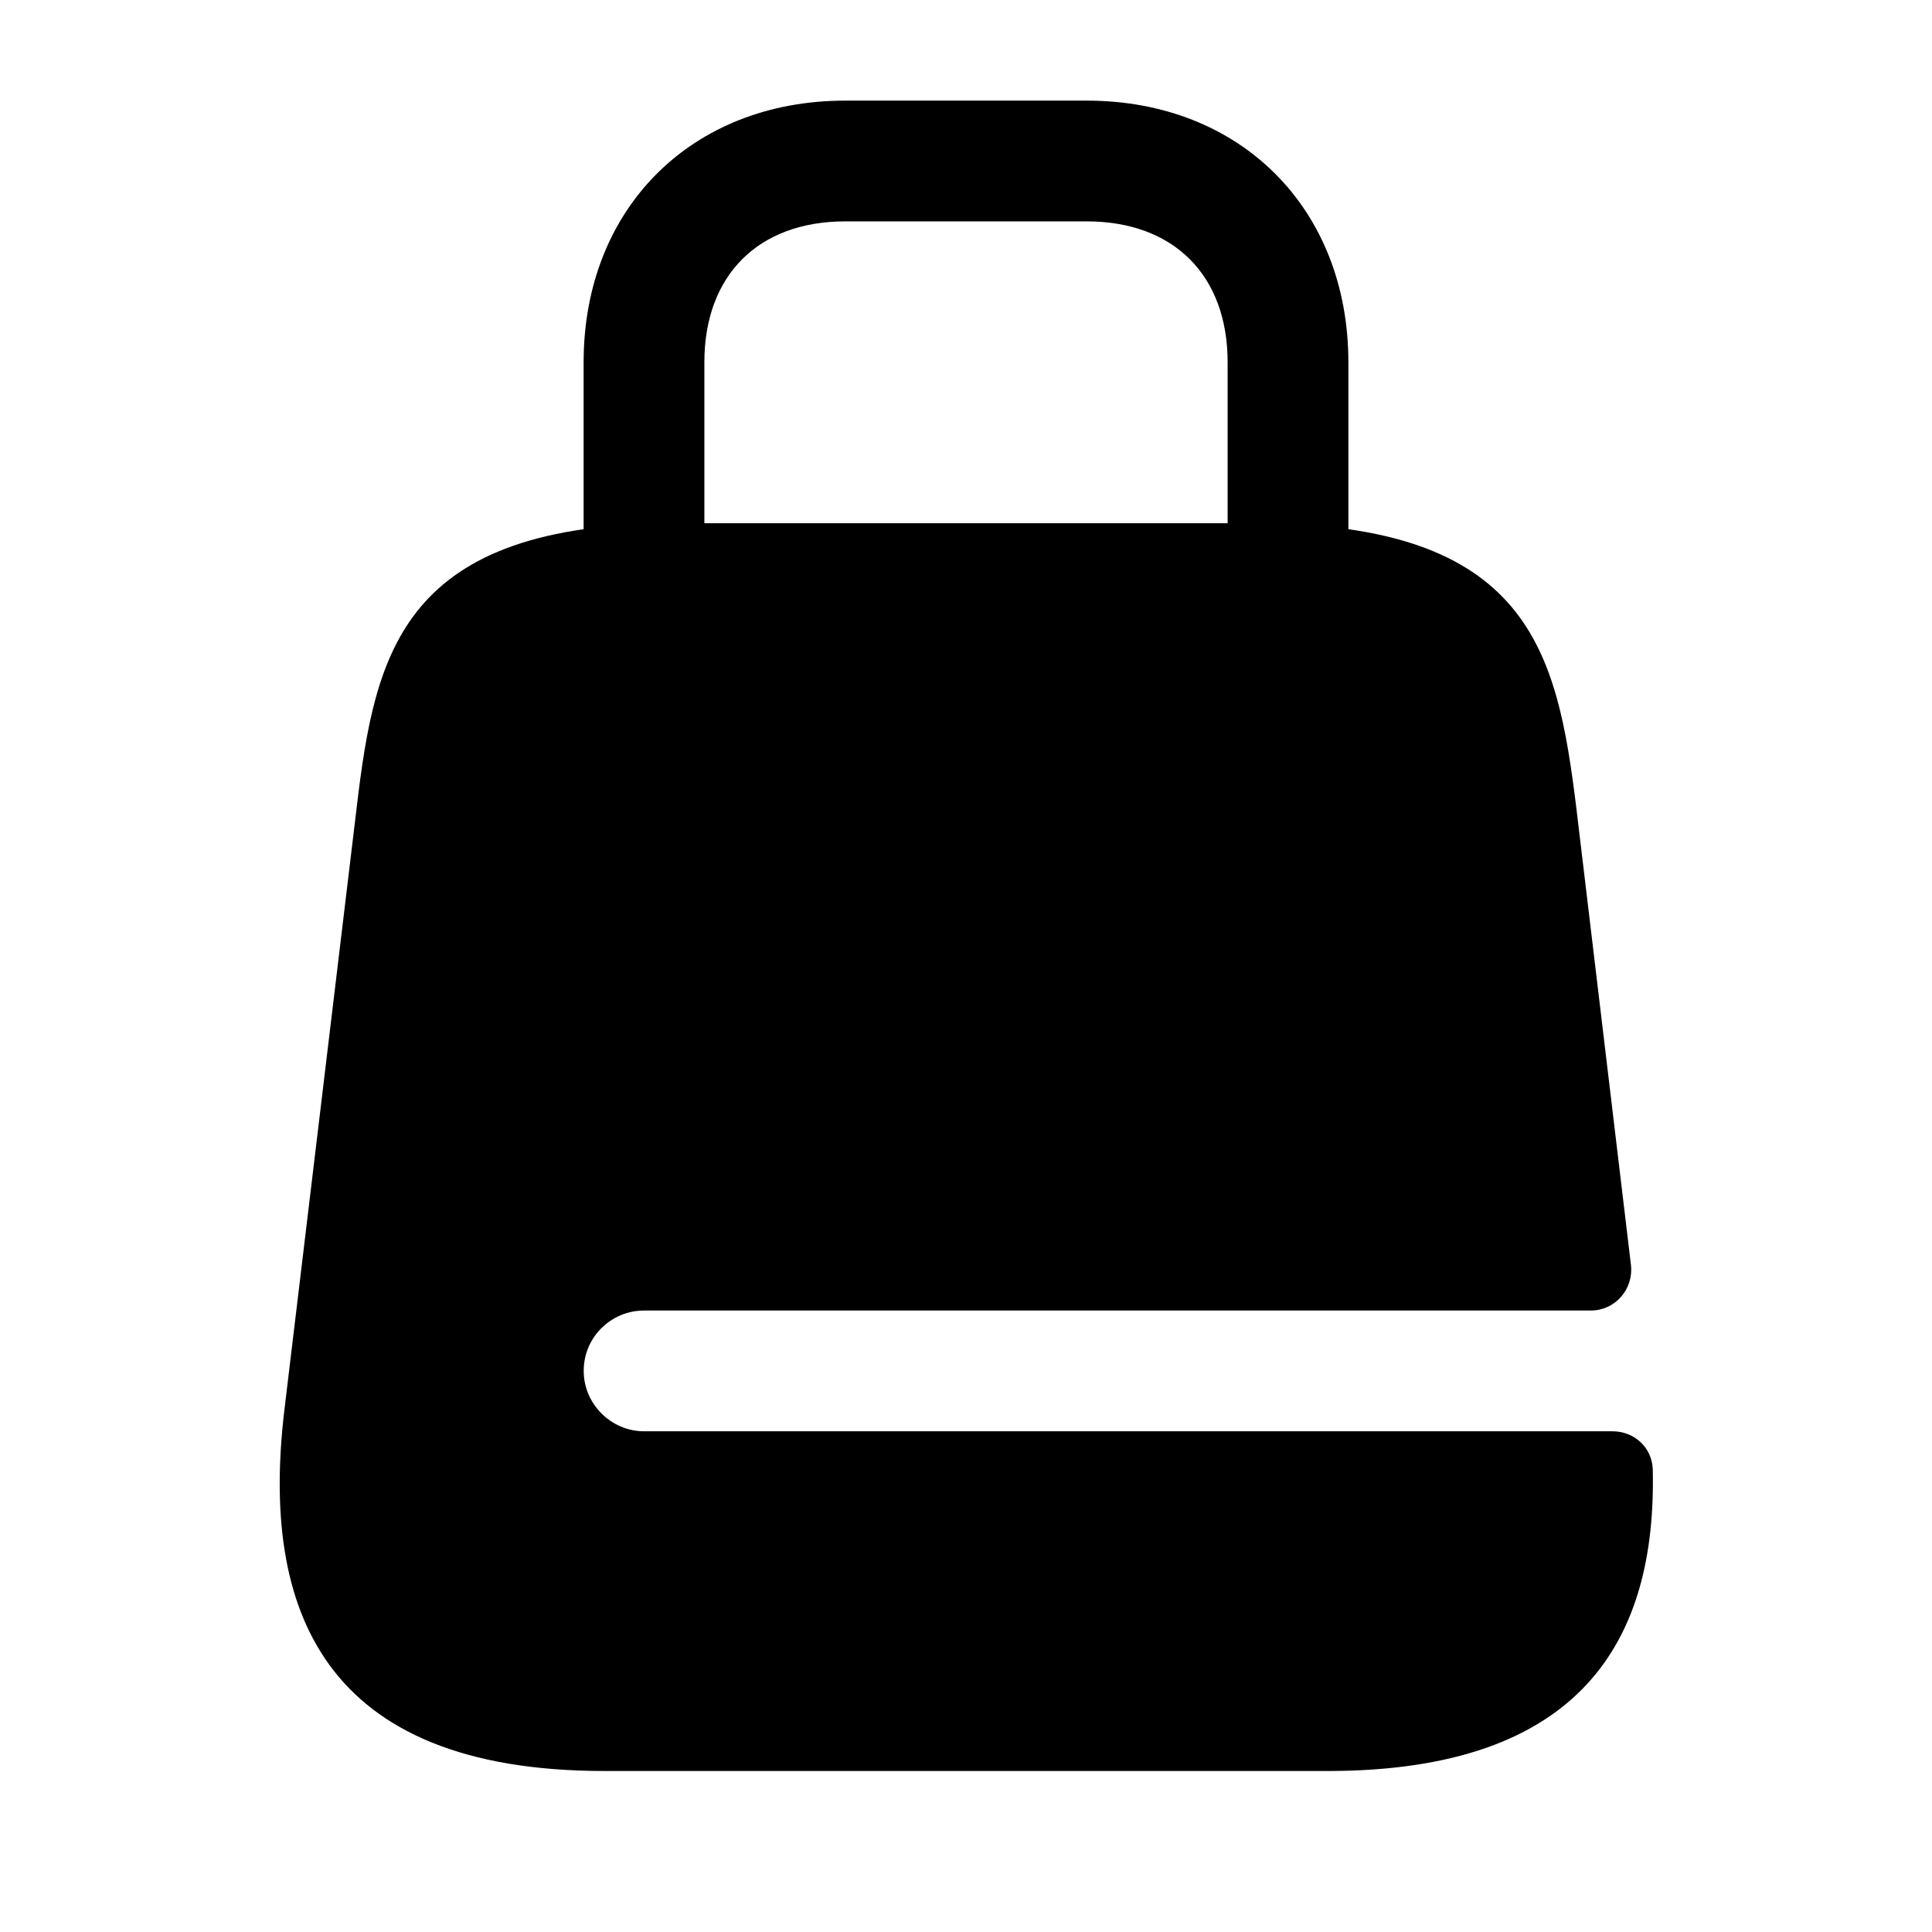
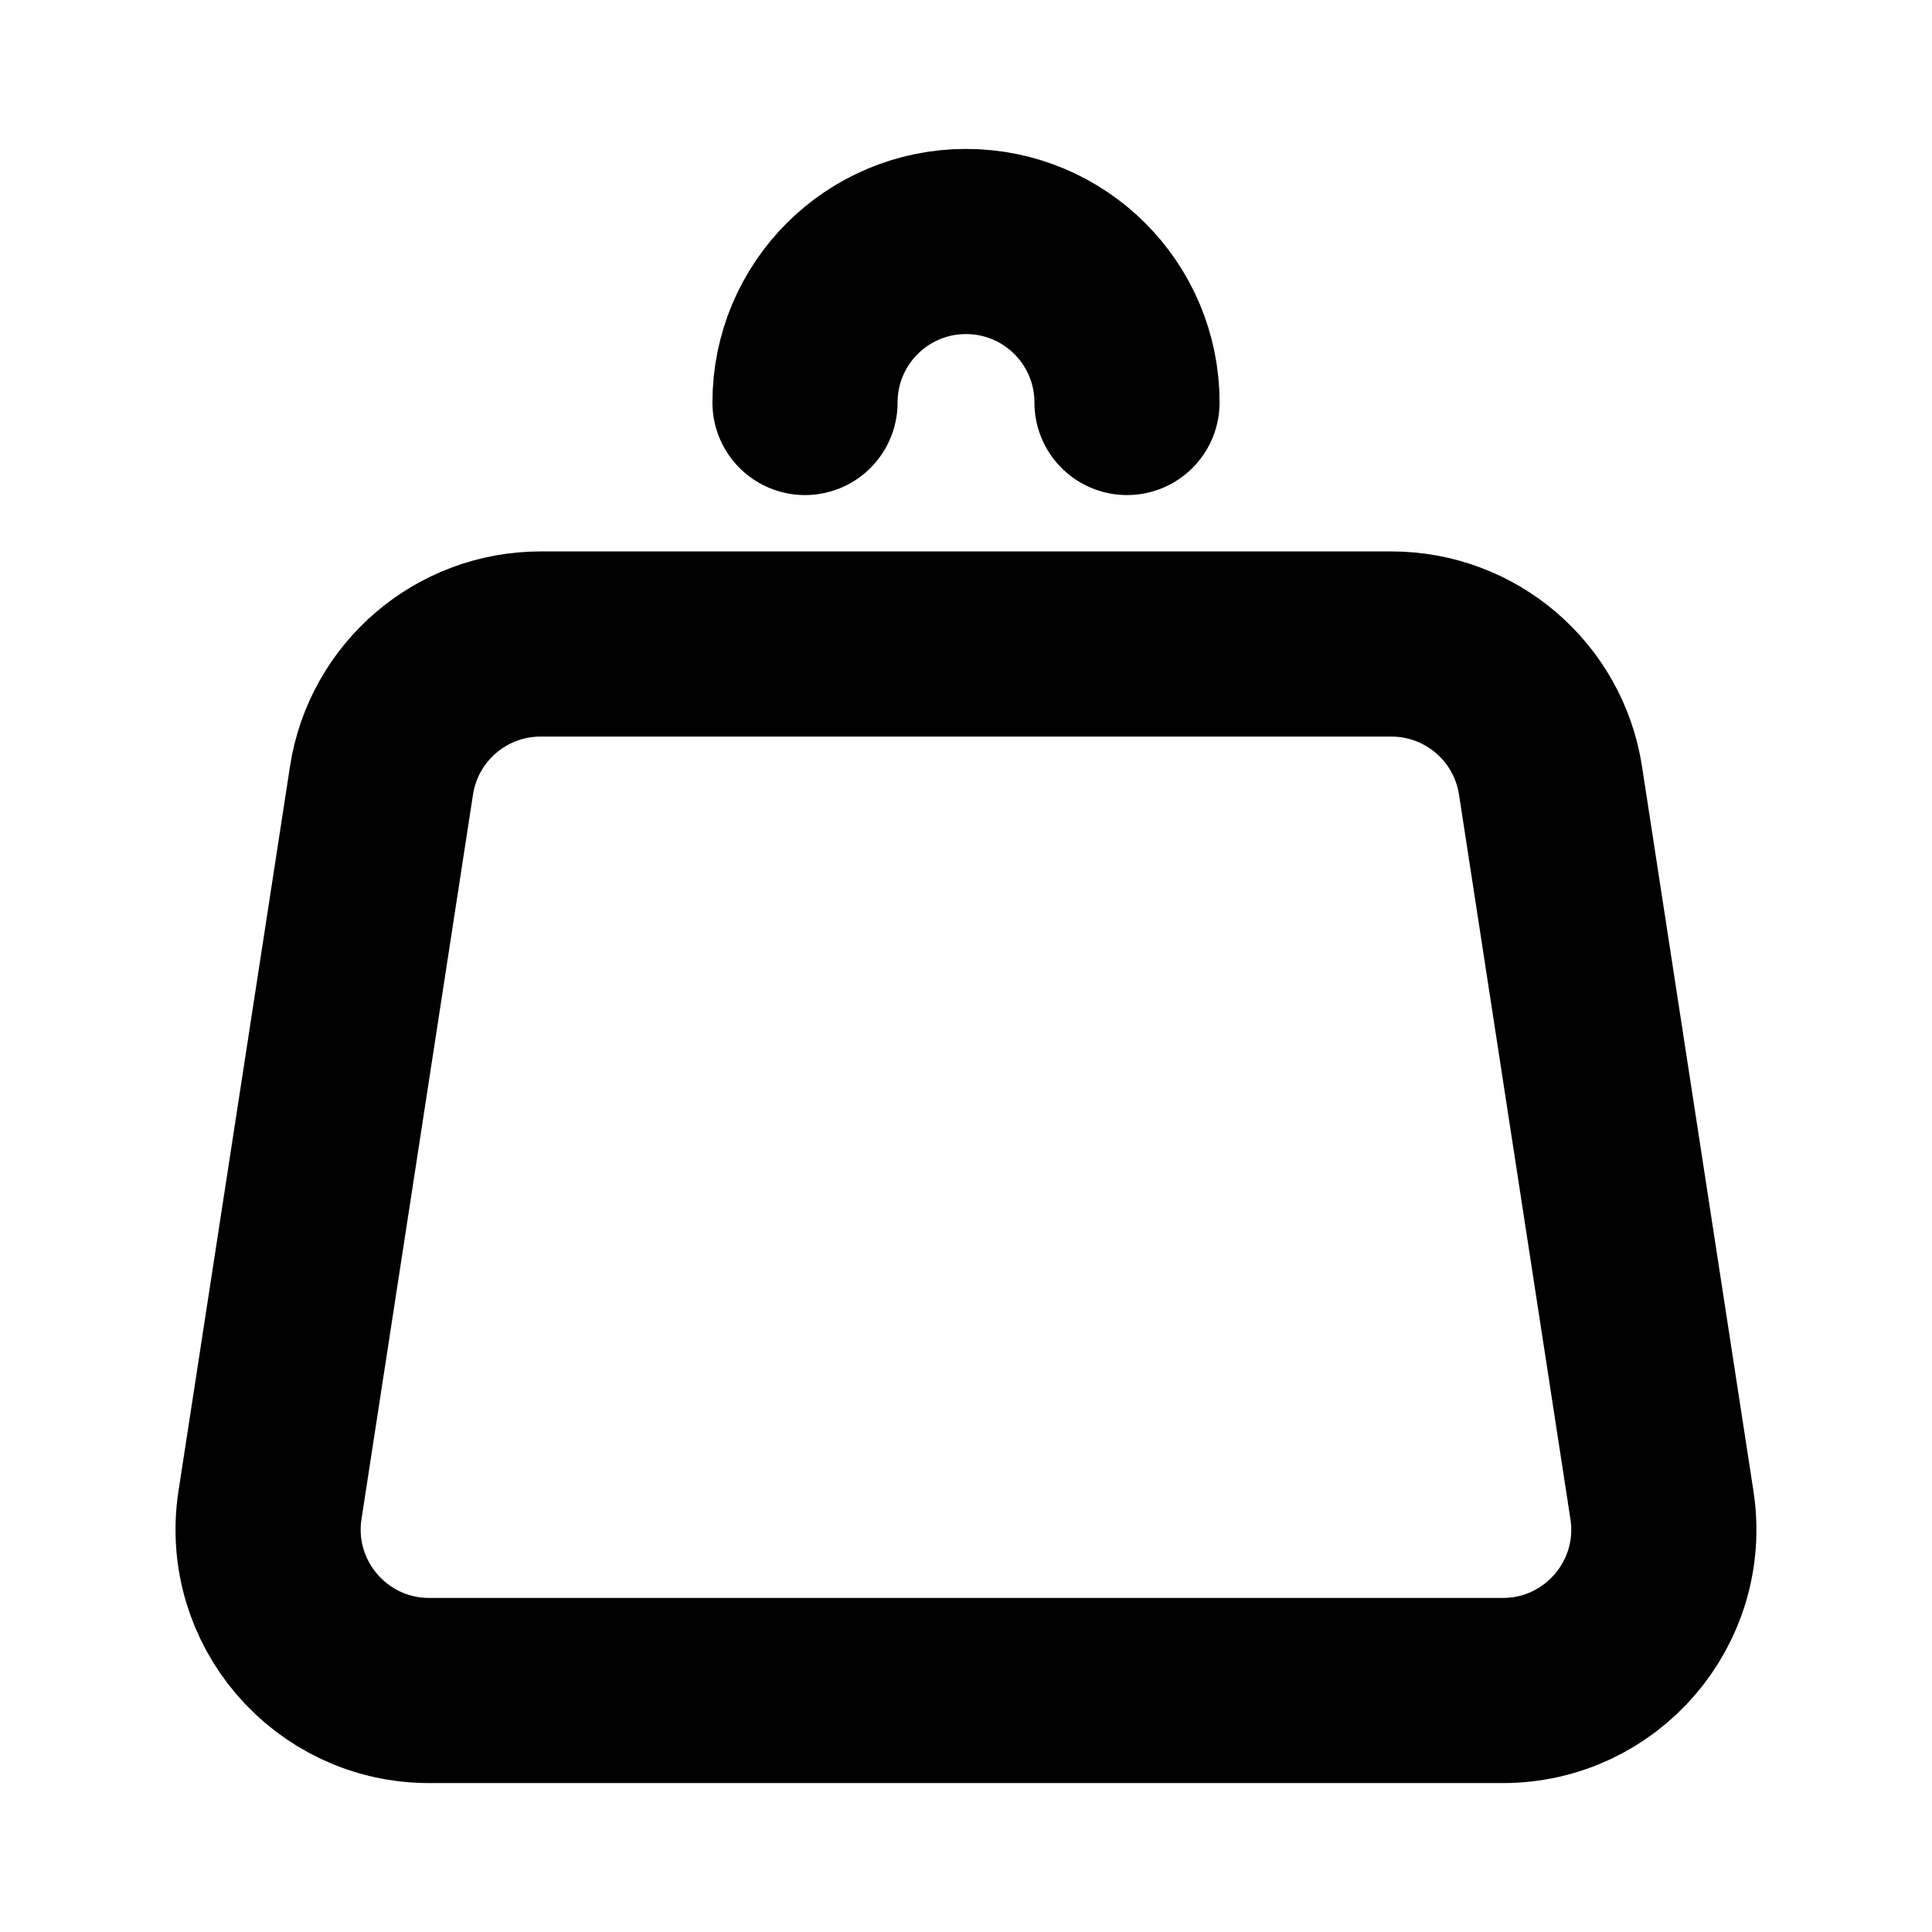
- <svg xmlns="http://www.w3.org/2000/svg" width="24" height="24" viewBox="0 0 24 24" fill="none">
-   <path d="M16 8.75C15.59 8.75 15.25 8.41 15.25 8V4.5C15.25 3.42 14.58 2.75 13.5 2.75H10.5C9.42 2.75 8.75 3.42 8.75 4.5V8C8.75 8.41 8.41 8.75 8 8.75C7.59 8.75 7.25 8.41 7.25 8V4.5C7.25 2.59 8.59 1.25 10.5 1.25H13.5C15.41 1.25 16.75 2.59 16.75 4.5V8C16.75 8.41 16.41 8.75 16 8.75Z" fill="#000000" />
-   <path d="M8.001 17.78C7.591 17.78 7.251 17.44 7.251 17.03C7.251 16.61 7.591 16.28 8.001 16.28H19.761C20.061 16.28 20.291 16.02 20.261 15.72L19.581 10.03C19.341 8.09 19.001 6.5 15.601 6.5H8.401C5.001 6.5 4.661 8.09 4.431 10.03L3.531 17.53C3.241 19.99 4.001 22 7.511 22H16.491C19.651 22 20.581 20.37 20.531 18.25C20.521 17.98 20.301 17.78 20.031 17.78H8.001Z" fill="#000000" />
+ <svg xmlns="http://www.w3.org/2000/svg" width="24" height="24" stroke-width="2.3" viewBox="0 0 24 24" fill="none">
+   <path d="M19.261 9.696L20.645 18.696C20.832 19.907 19.895 21 18.669 21H5.331C4.105 21 3.168 19.907 3.354 18.696L4.739 9.696C4.889 8.72 5.729 8 6.716 8H17.284C18.271 8 19.111 8.72 19.261 9.696Z" stroke="#000000" stroke-linecap="round" stroke-linejoin="round" />
+   <path d="M14 5C14 3.895 13.105 3 12 3C10.895 3 10 3.895 10 5" stroke="#000000" stroke-linecap="round" stroke-linejoin="round" />
</svg>
